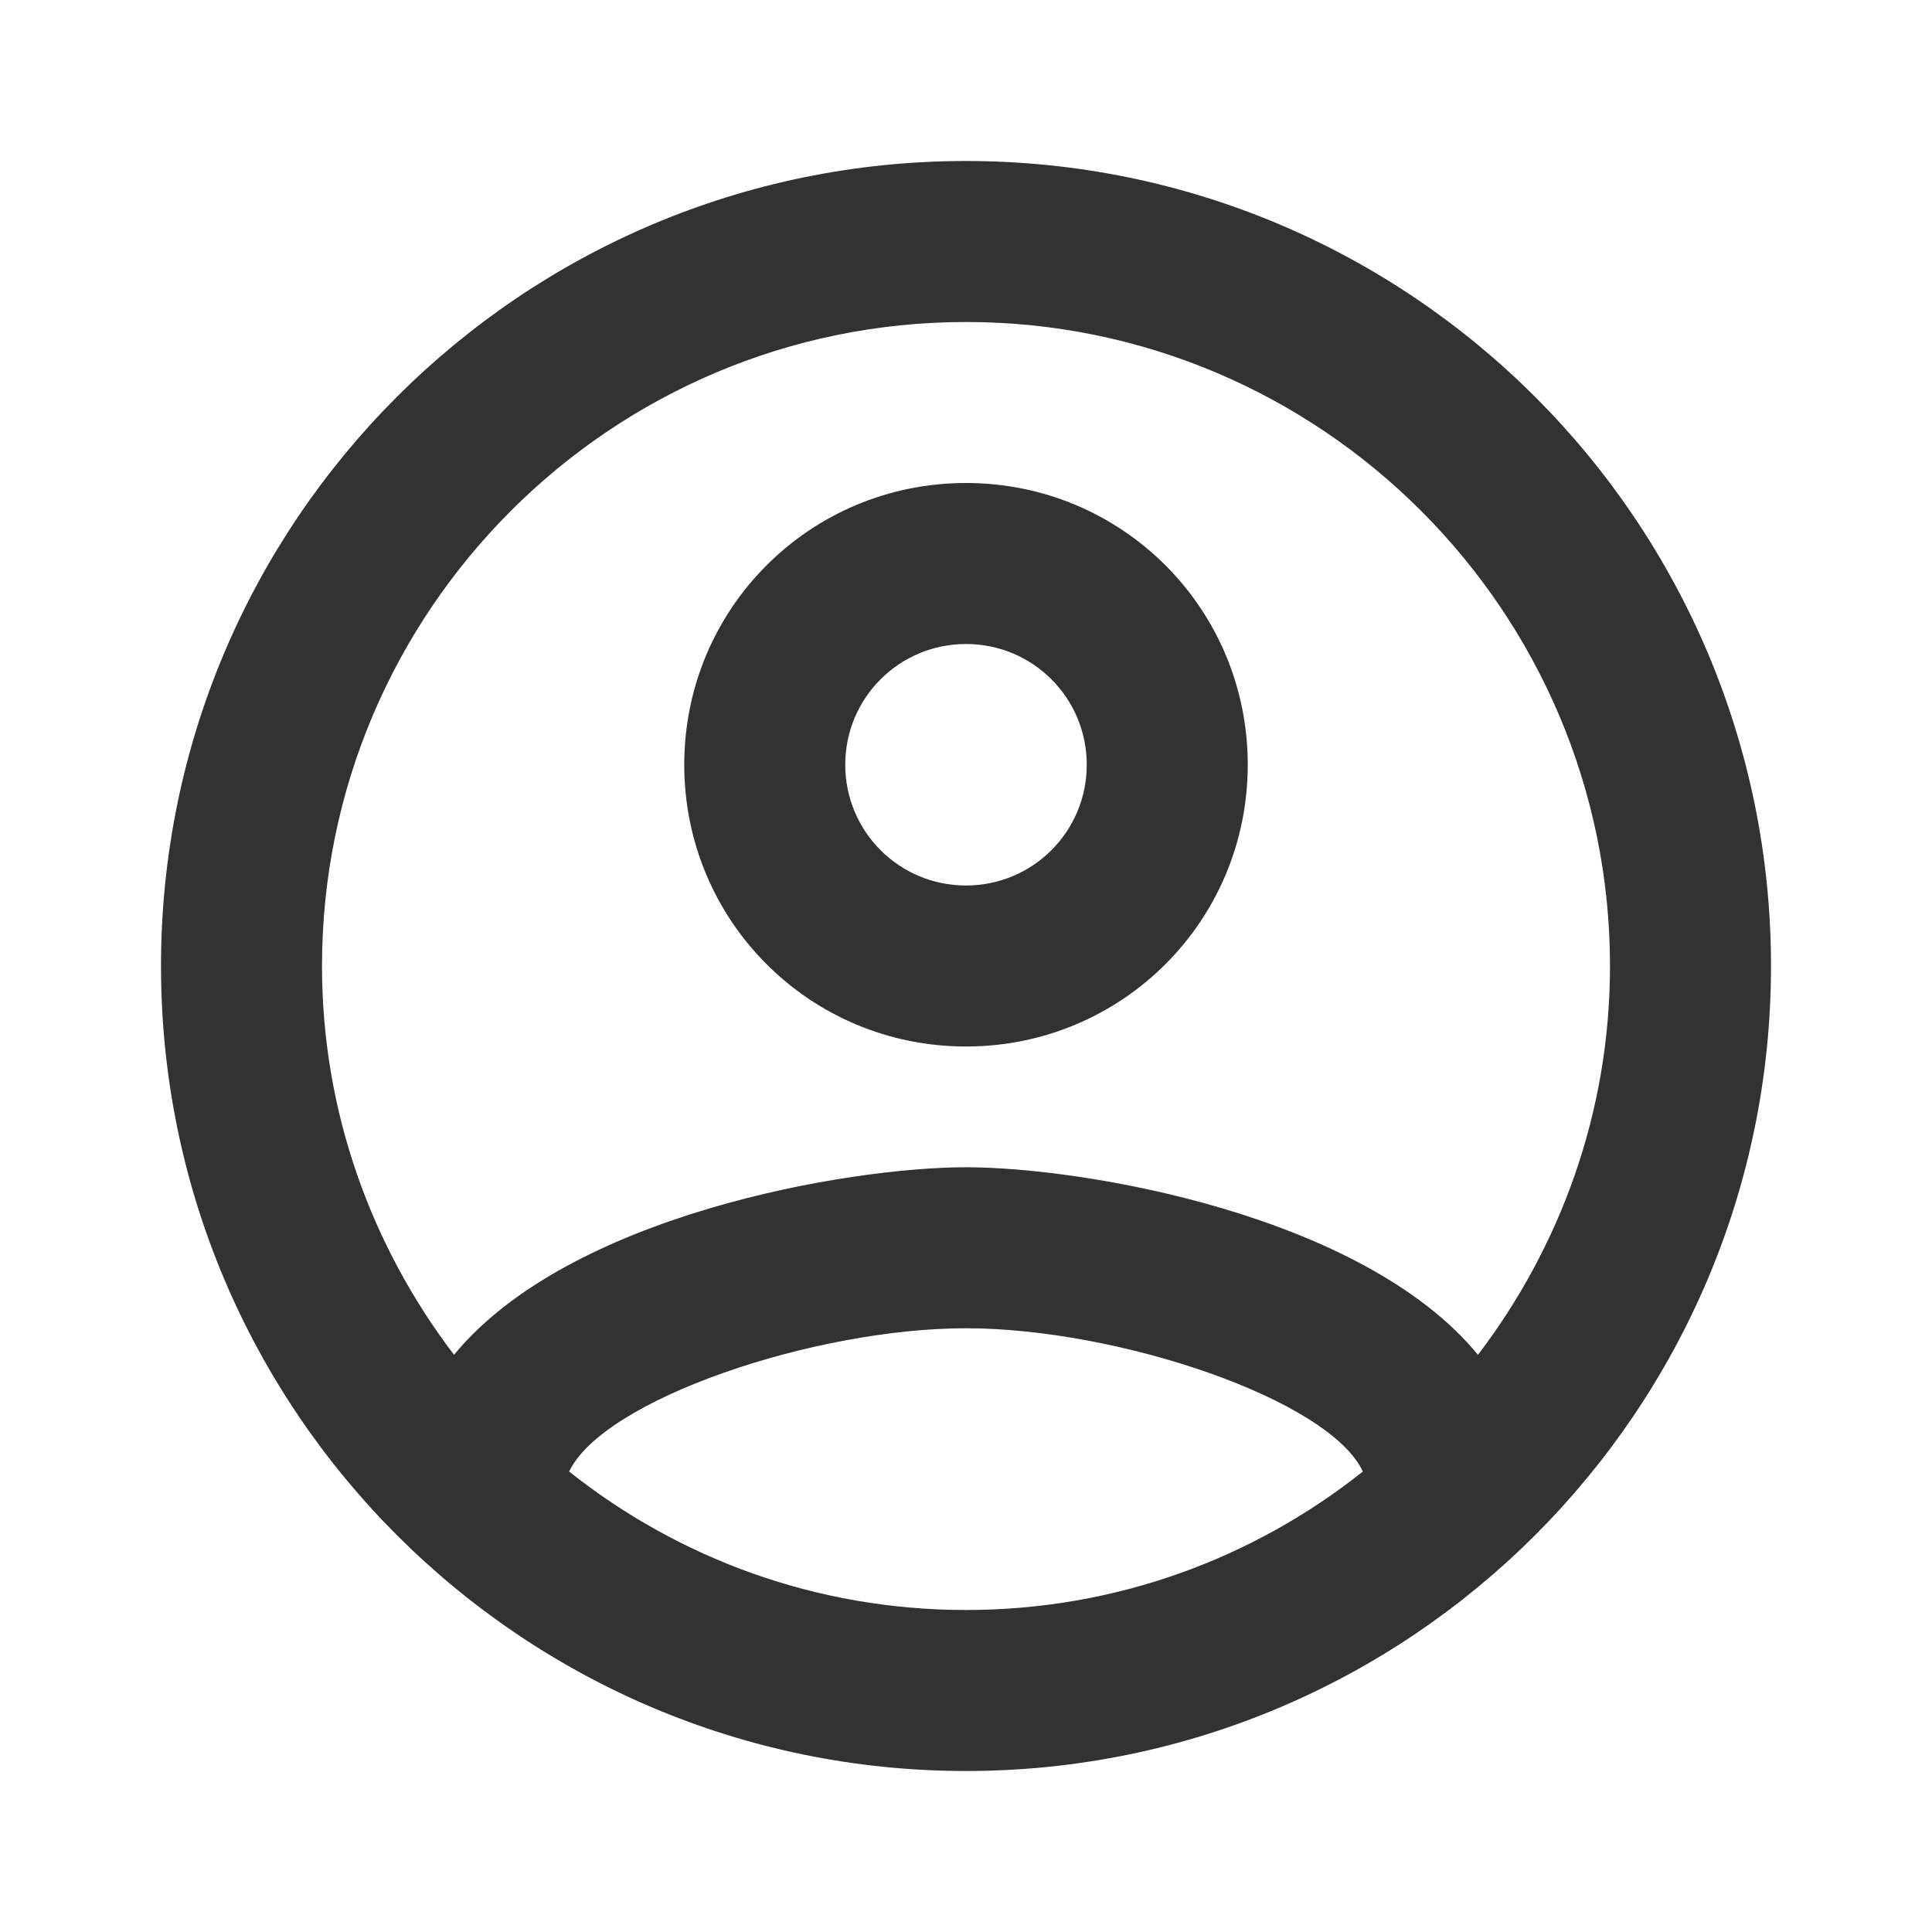
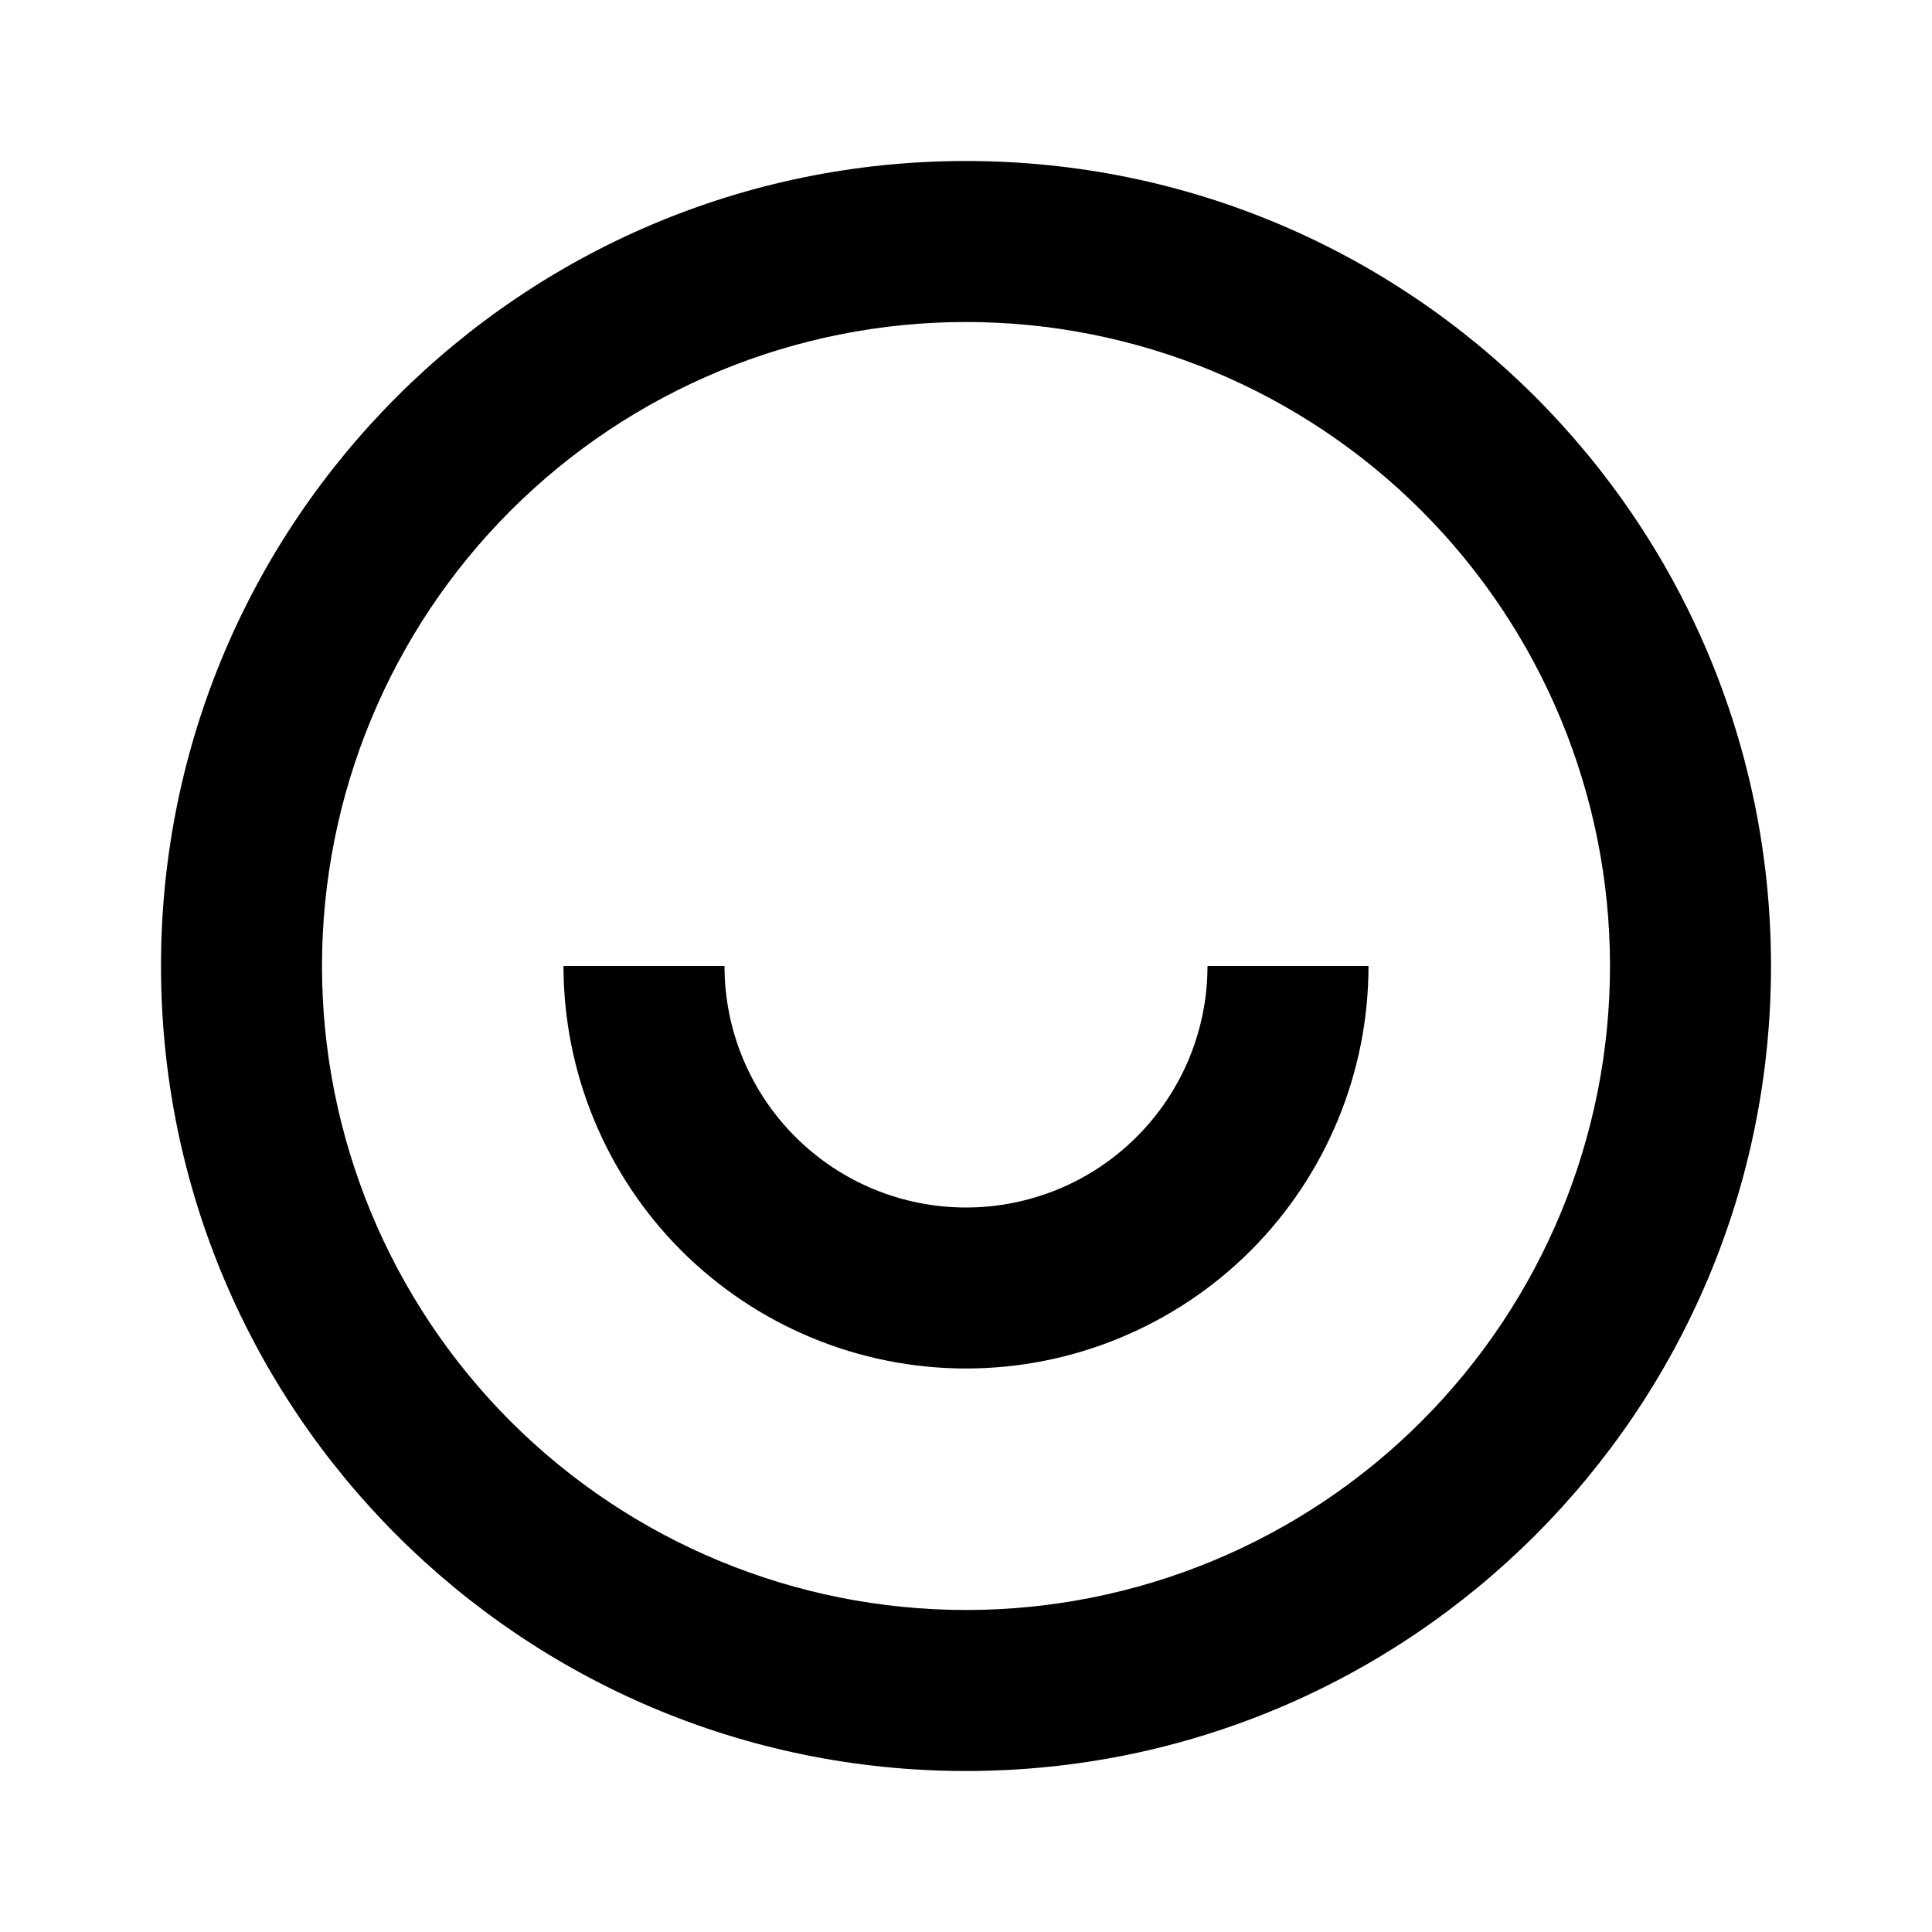
<svg xmlns="http://www.w3.org/2000/svg" width="24" height="24" viewBox="0 0 24 24" fill="none">
-   <path d="M12 2C6.48 2 2 6.48 2 12C2 17.52 6.48 22 12 22C17.52 22 22 17.52 22 12C22 6.48 17.52 2 12 2ZM7.07 18.28C7.5 17.38 10.12 16.5 12 16.5C13.88 16.5 16.51 17.38 16.93 18.28C15.57 19.36 13.86 20 12 20C10.14 20 8.43 19.36 7.07 18.28ZM18.36 16.83C16.93 15.09 13.46 14.5 12 14.5C10.54 14.5 7.07 15.09 5.64 16.83C4.62 15.49 4 13.82 4 12C4 7.59 7.59 4 12 4C16.41 4 20 7.59 20 12C20 13.82 19.38 15.49 18.36 16.83ZM12 6C10.06 6 8.5 7.56 8.5 9.5C8.5 11.44 10.06 13 12 13C13.94 13 15.5 11.44 15.5 9.5C15.5 7.56 13.94 6 12 6ZM12 11C11.17 11 10.5 10.33 10.5 9.5C10.5 8.67 11.17 8 12 8C12.83 8 13.5 8.67 13.5 9.5C13.5 10.33 12.83 11 12 11Z" fill="#323232" />
+   <path d="M12 22C6.477 22 2 17.523 2 12C2 6.477 6.477 2 12 2C17.523 2 22 6.477 22 12C22 17.523 17.523 22 12 22ZM12 20C14.122 20 16.157 19.157 17.657 17.657C19.157 16.157 20 14.122 20 12C20 9.878 19.157 7.843 17.657 6.343C16.157 4.843 14.122 4 12 4C9.878 4 7.843 4.843 6.343 6.343C4.843 7.843 4 9.878 4 12C4 14.122 4.843 16.157 6.343 17.657C7.843 19.157 9.878 20 12 20V20ZM7 12H9C9 12.796 9.316 13.559 9.879 14.121C10.441 14.684 11.204 15 12 15C12.796 15 13.559 14.684 14.121 14.121C14.684 13.559 15 12.796 15 12H17C17 13.326 16.473 14.598 15.536 15.536C14.598 16.473 13.326 17 12 17C10.674 17 9.402 16.473 8.464 15.536C7.527 14.598 7 13.326 7 12V12Z" fill="black" />
</svg>
